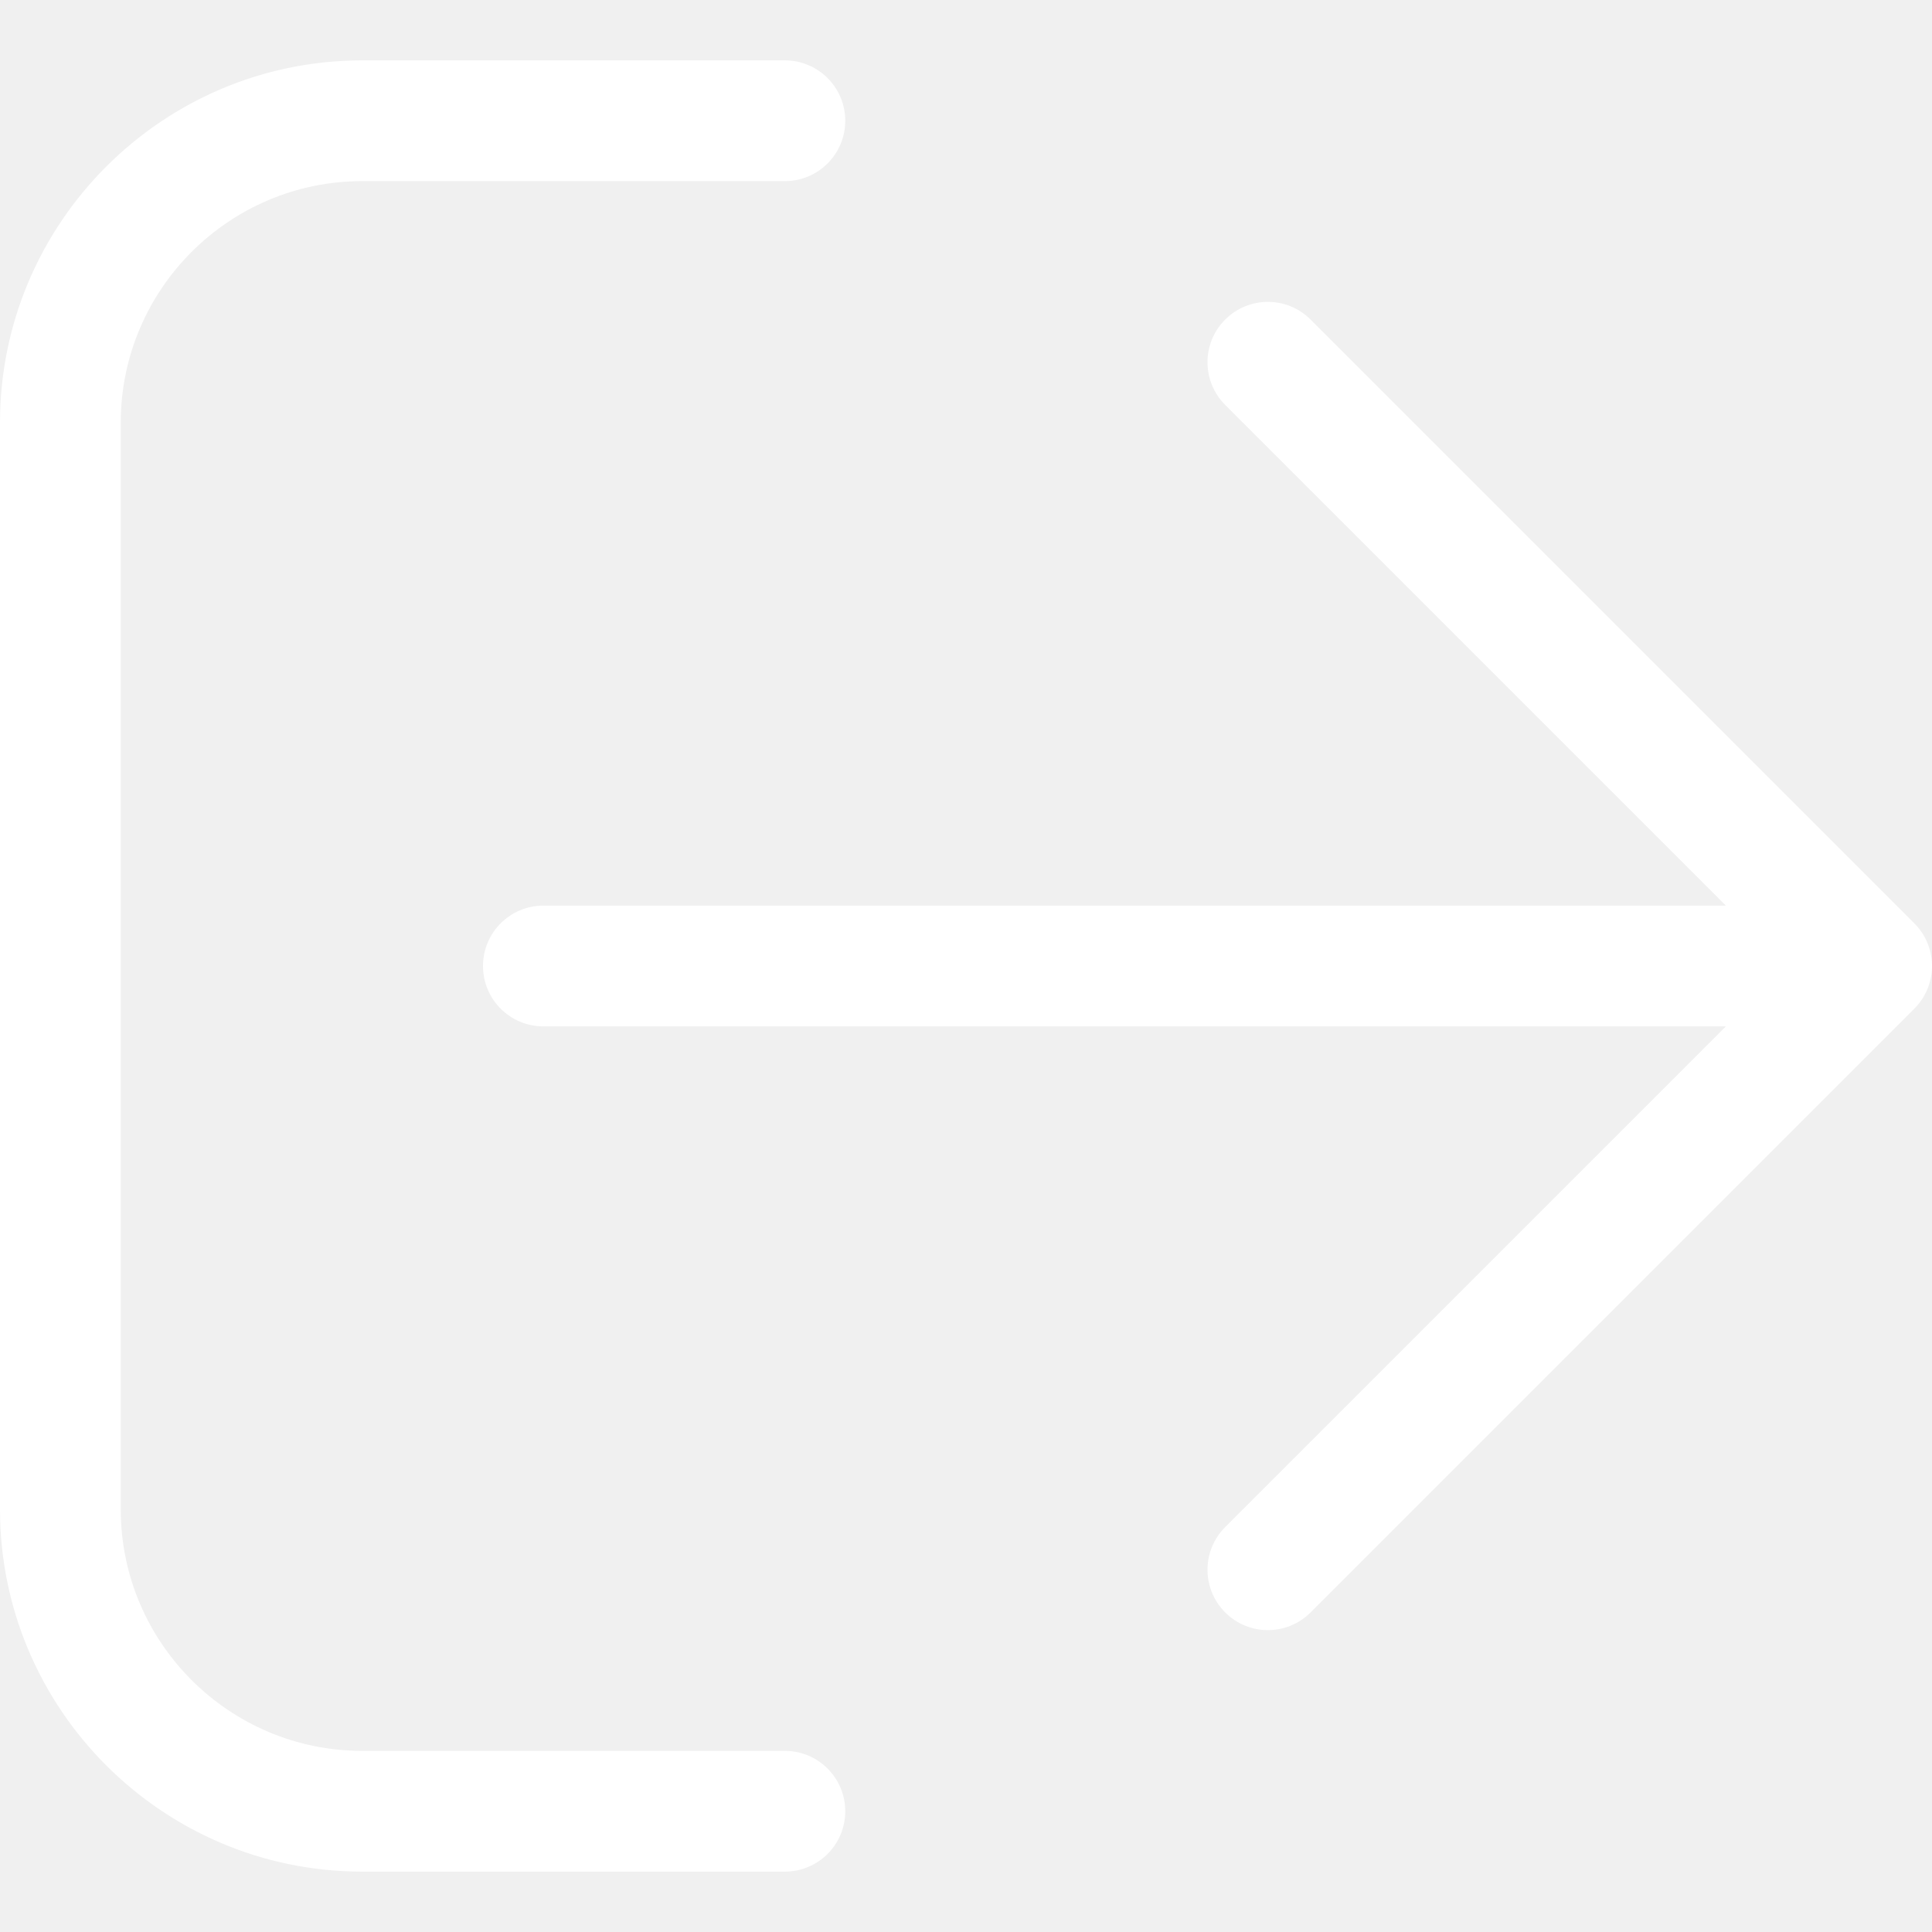
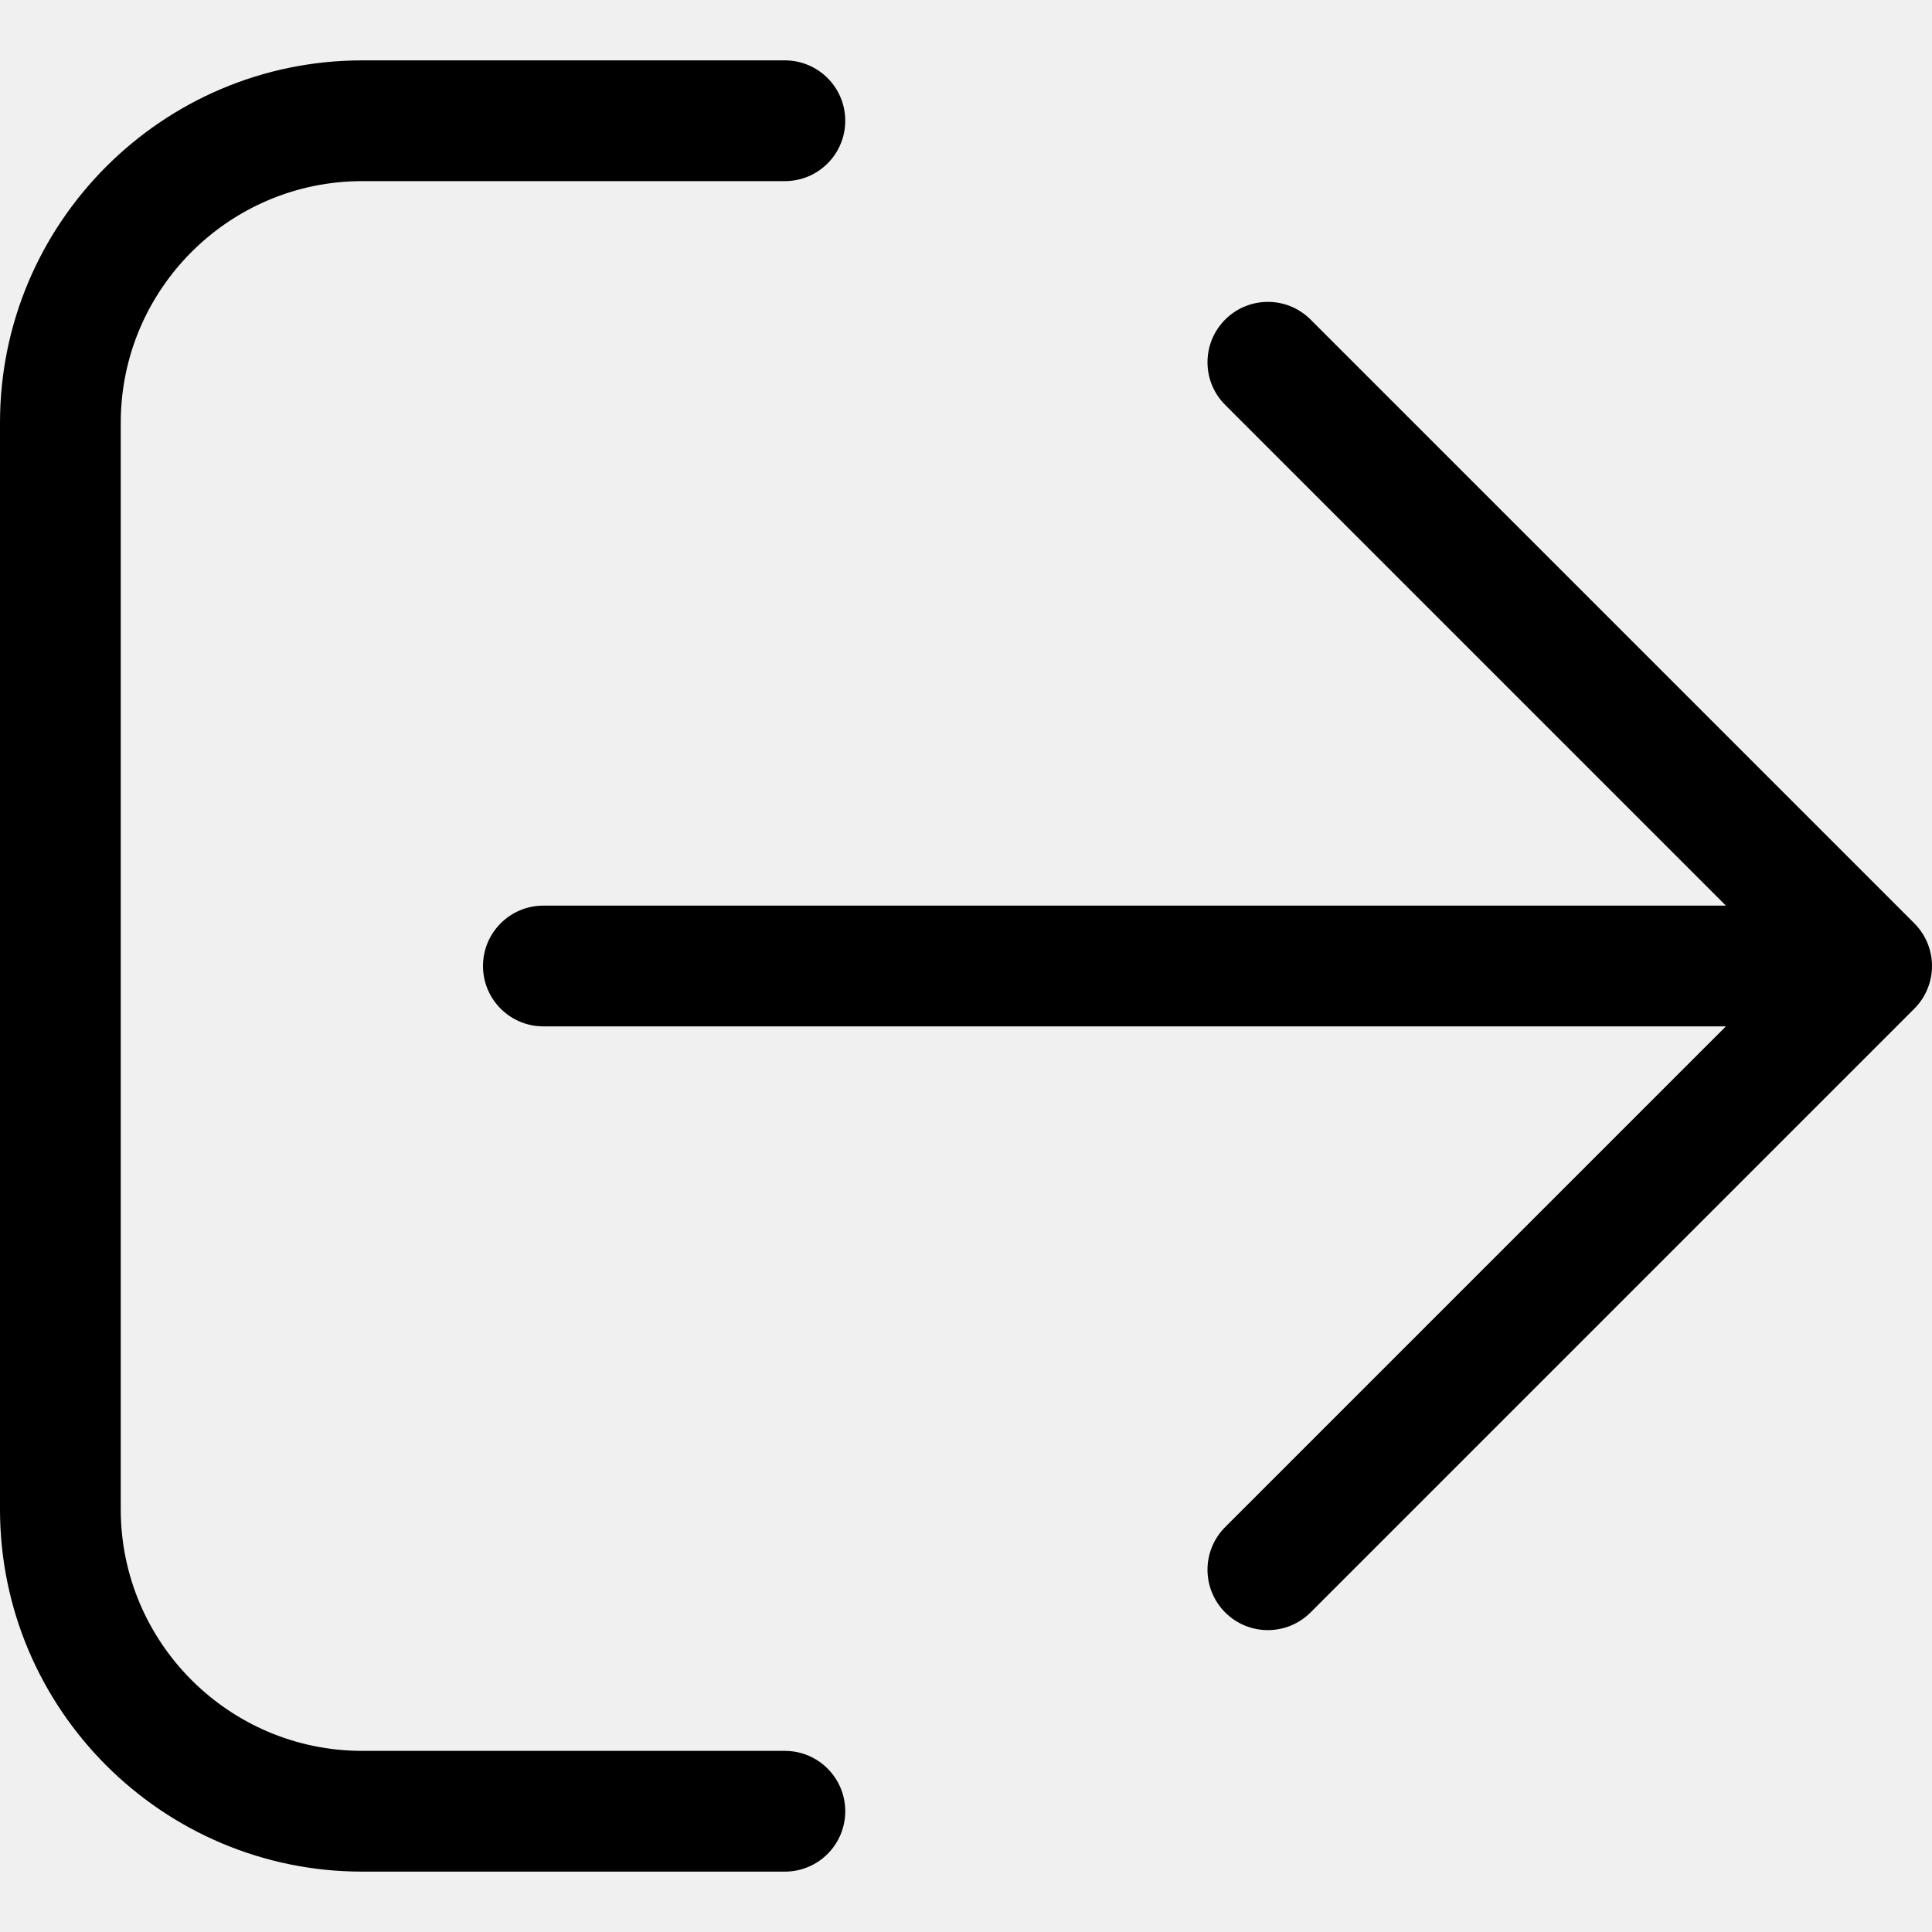
<svg xmlns="http://www.w3.org/2000/svg" version="1.1" width="22" height="22" x="0" y="0" viewBox="0 0 128 128" style="enable-background:new 0 0 512 512" xml:space="preserve">
  <g>
-     <path d="m126.828 66.828-40 40C86.047 107.609 85.023 108 84 108s-2.047-.391-2.828-1.172a3.997 3.997 0 0 1 0-5.656L114.344 68H36a4 4 0 0 1 0-8h78.344L81.172 26.828c-1.563-1.563-1.563-4.094 0-5.656s4.094-1.563 5.656 0l40 40a3.997 3.997 0 0 1 0 5.656zM56 120a4 4 0 0 0-4-4H24c-8.822 0-16-7.178-16-16V28c0-8.822 7.178-16 16-16h28a4 4 0 0 0 0-8H24C10.766 4 0 14.766 0 28v72c0 13.234 10.766 24 24 24h28a4 4 0 0 0 4-4z" fill="#ffffff" data-original="#000000" opacity="1" />
+     <path d="m126.828 66.828-40 40C86.047 107.609 85.023 108 84 108s-2.047-.391-2.828-1.172a3.997 3.997 0 0 1 0-5.656L114.344 68H36a4 4 0 0 1 0-8h78.344L81.172 26.828c-1.563-1.563-1.563-4.094 0-5.656s4.094-1.563 5.656 0l40 40a3.997 3.997 0 0 1 0 5.656zM56 120a4 4 0 0 0-4-4H24c-8.822 0-16-7.178-16-16V28c0-8.822 7.178-16 16-16h28a4 4 0 0 0 0-8H24C10.766 4 0 14.766 0 28v72c0 13.234 10.766 24 24 24h28a4 4 0 0 0 4-4z" data-original="#000000" opacity="1" />
  </g>
</svg>
